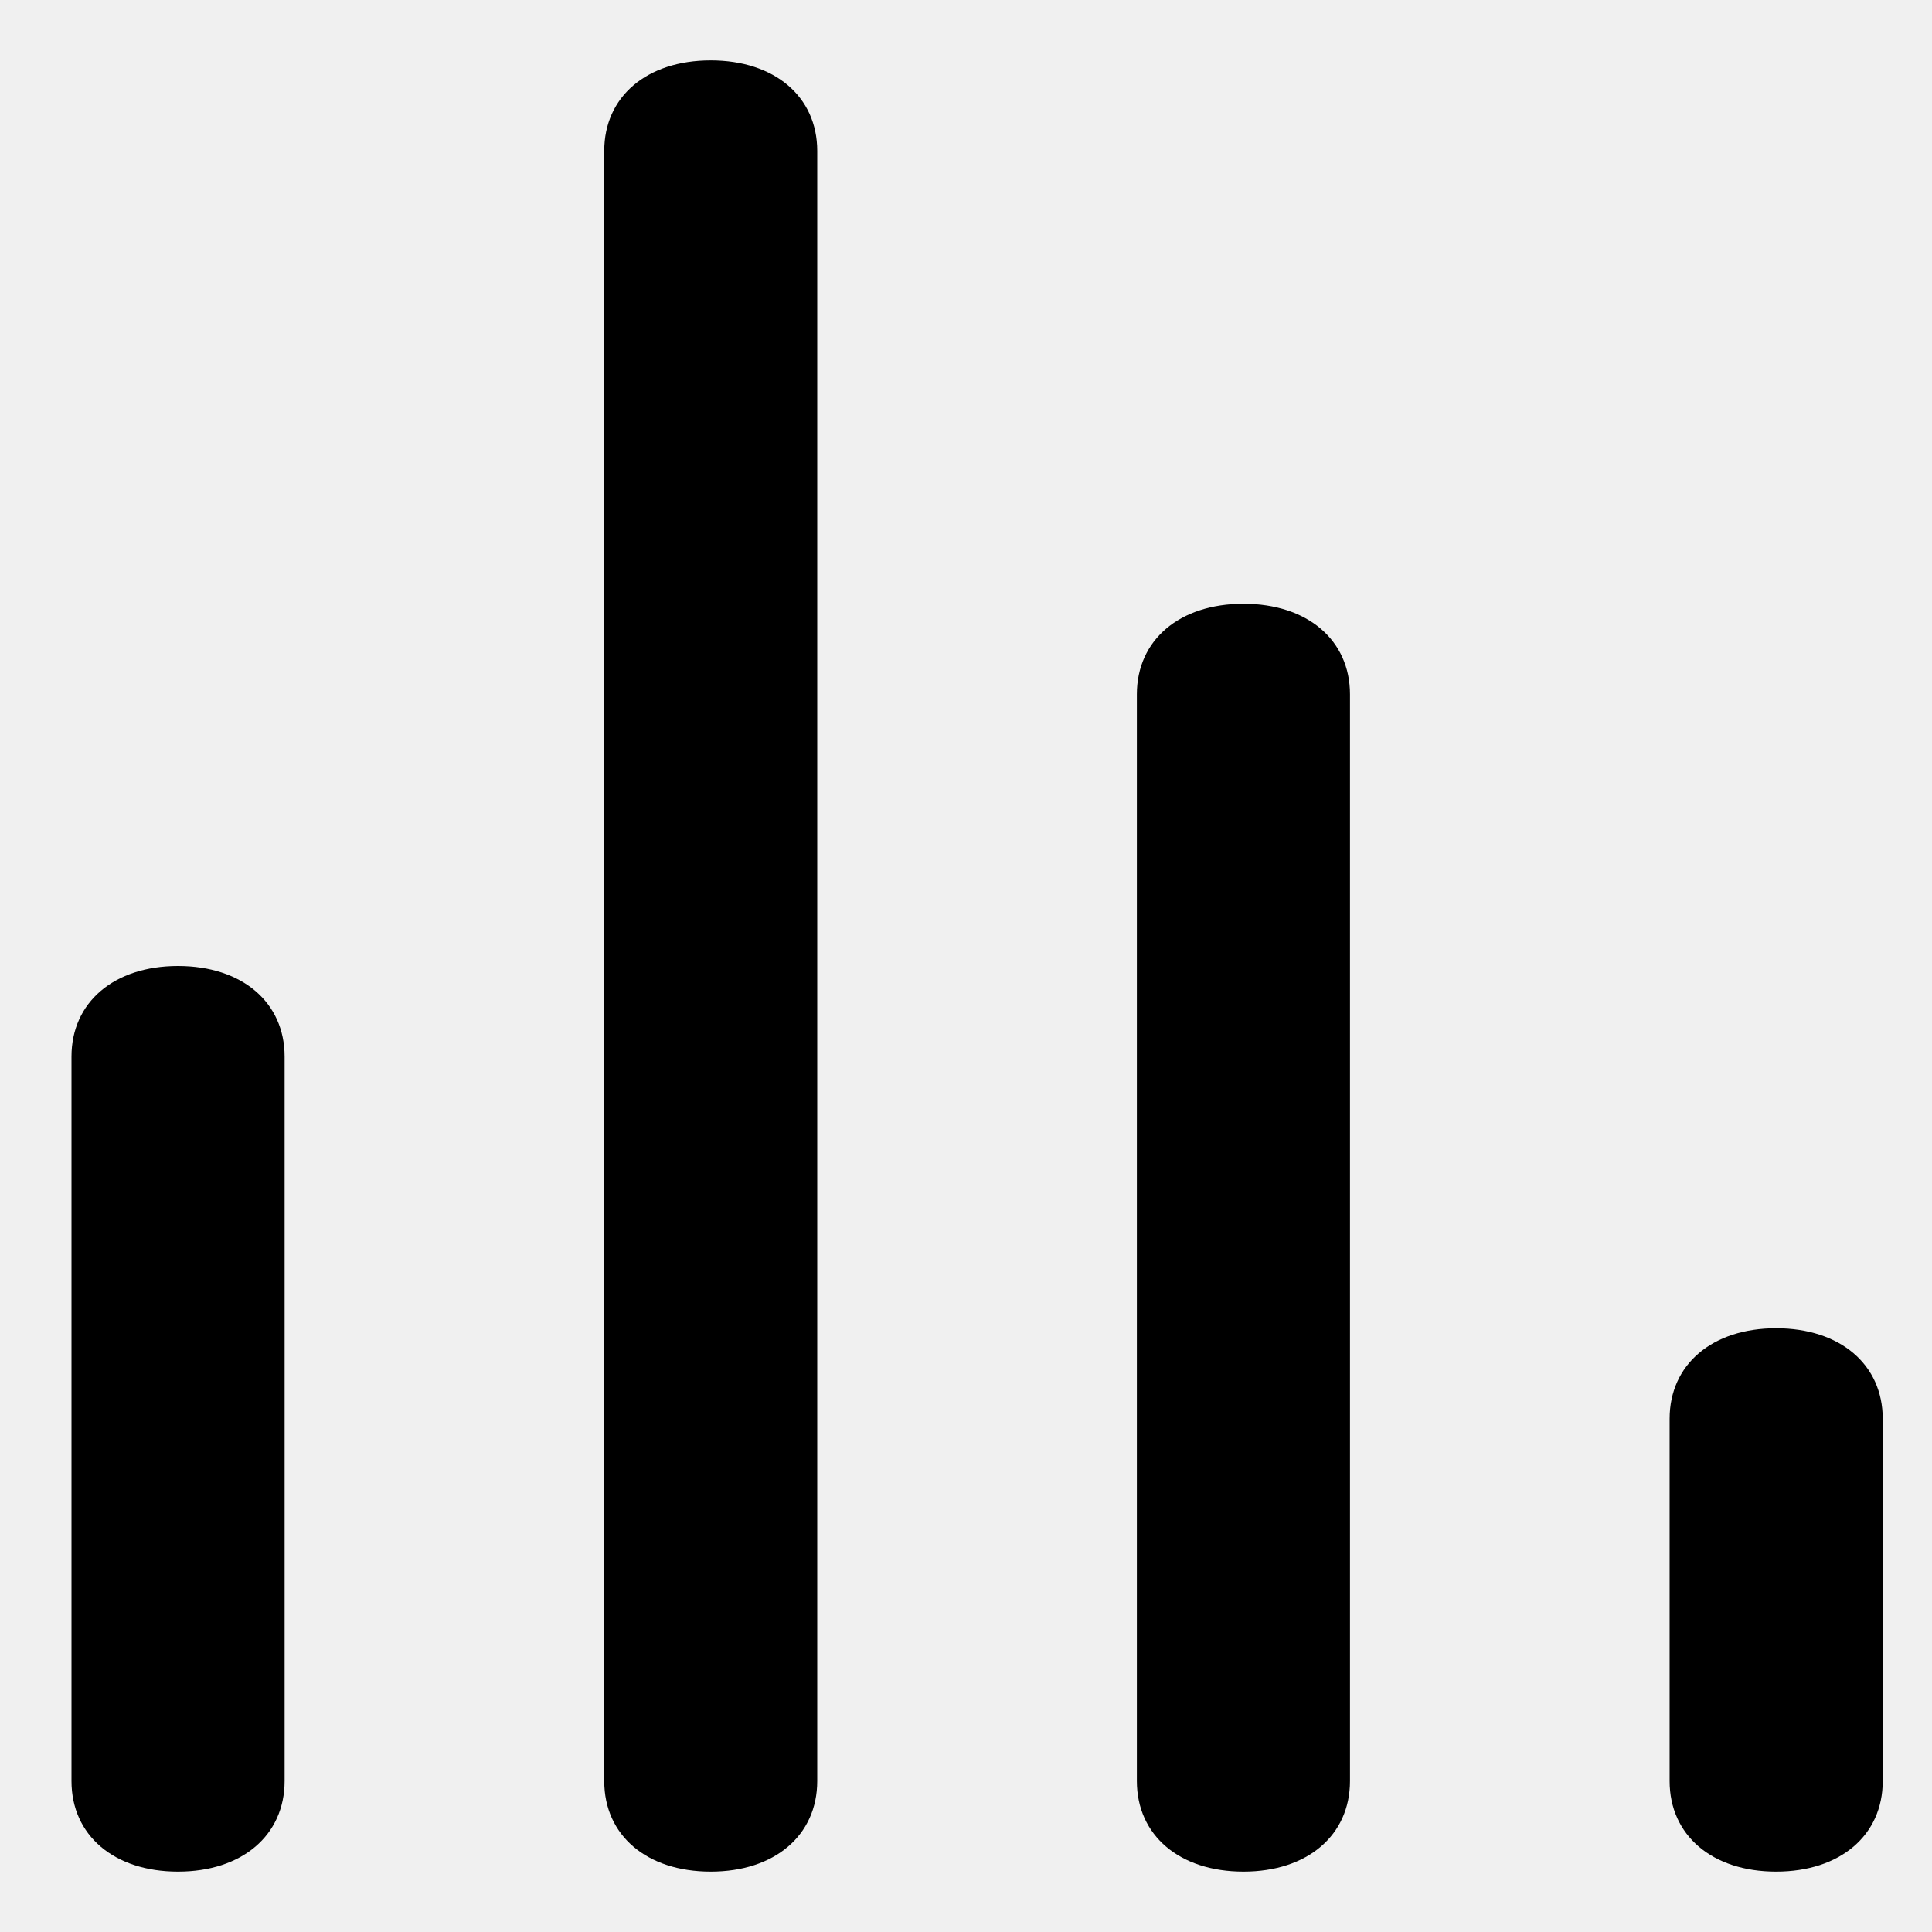
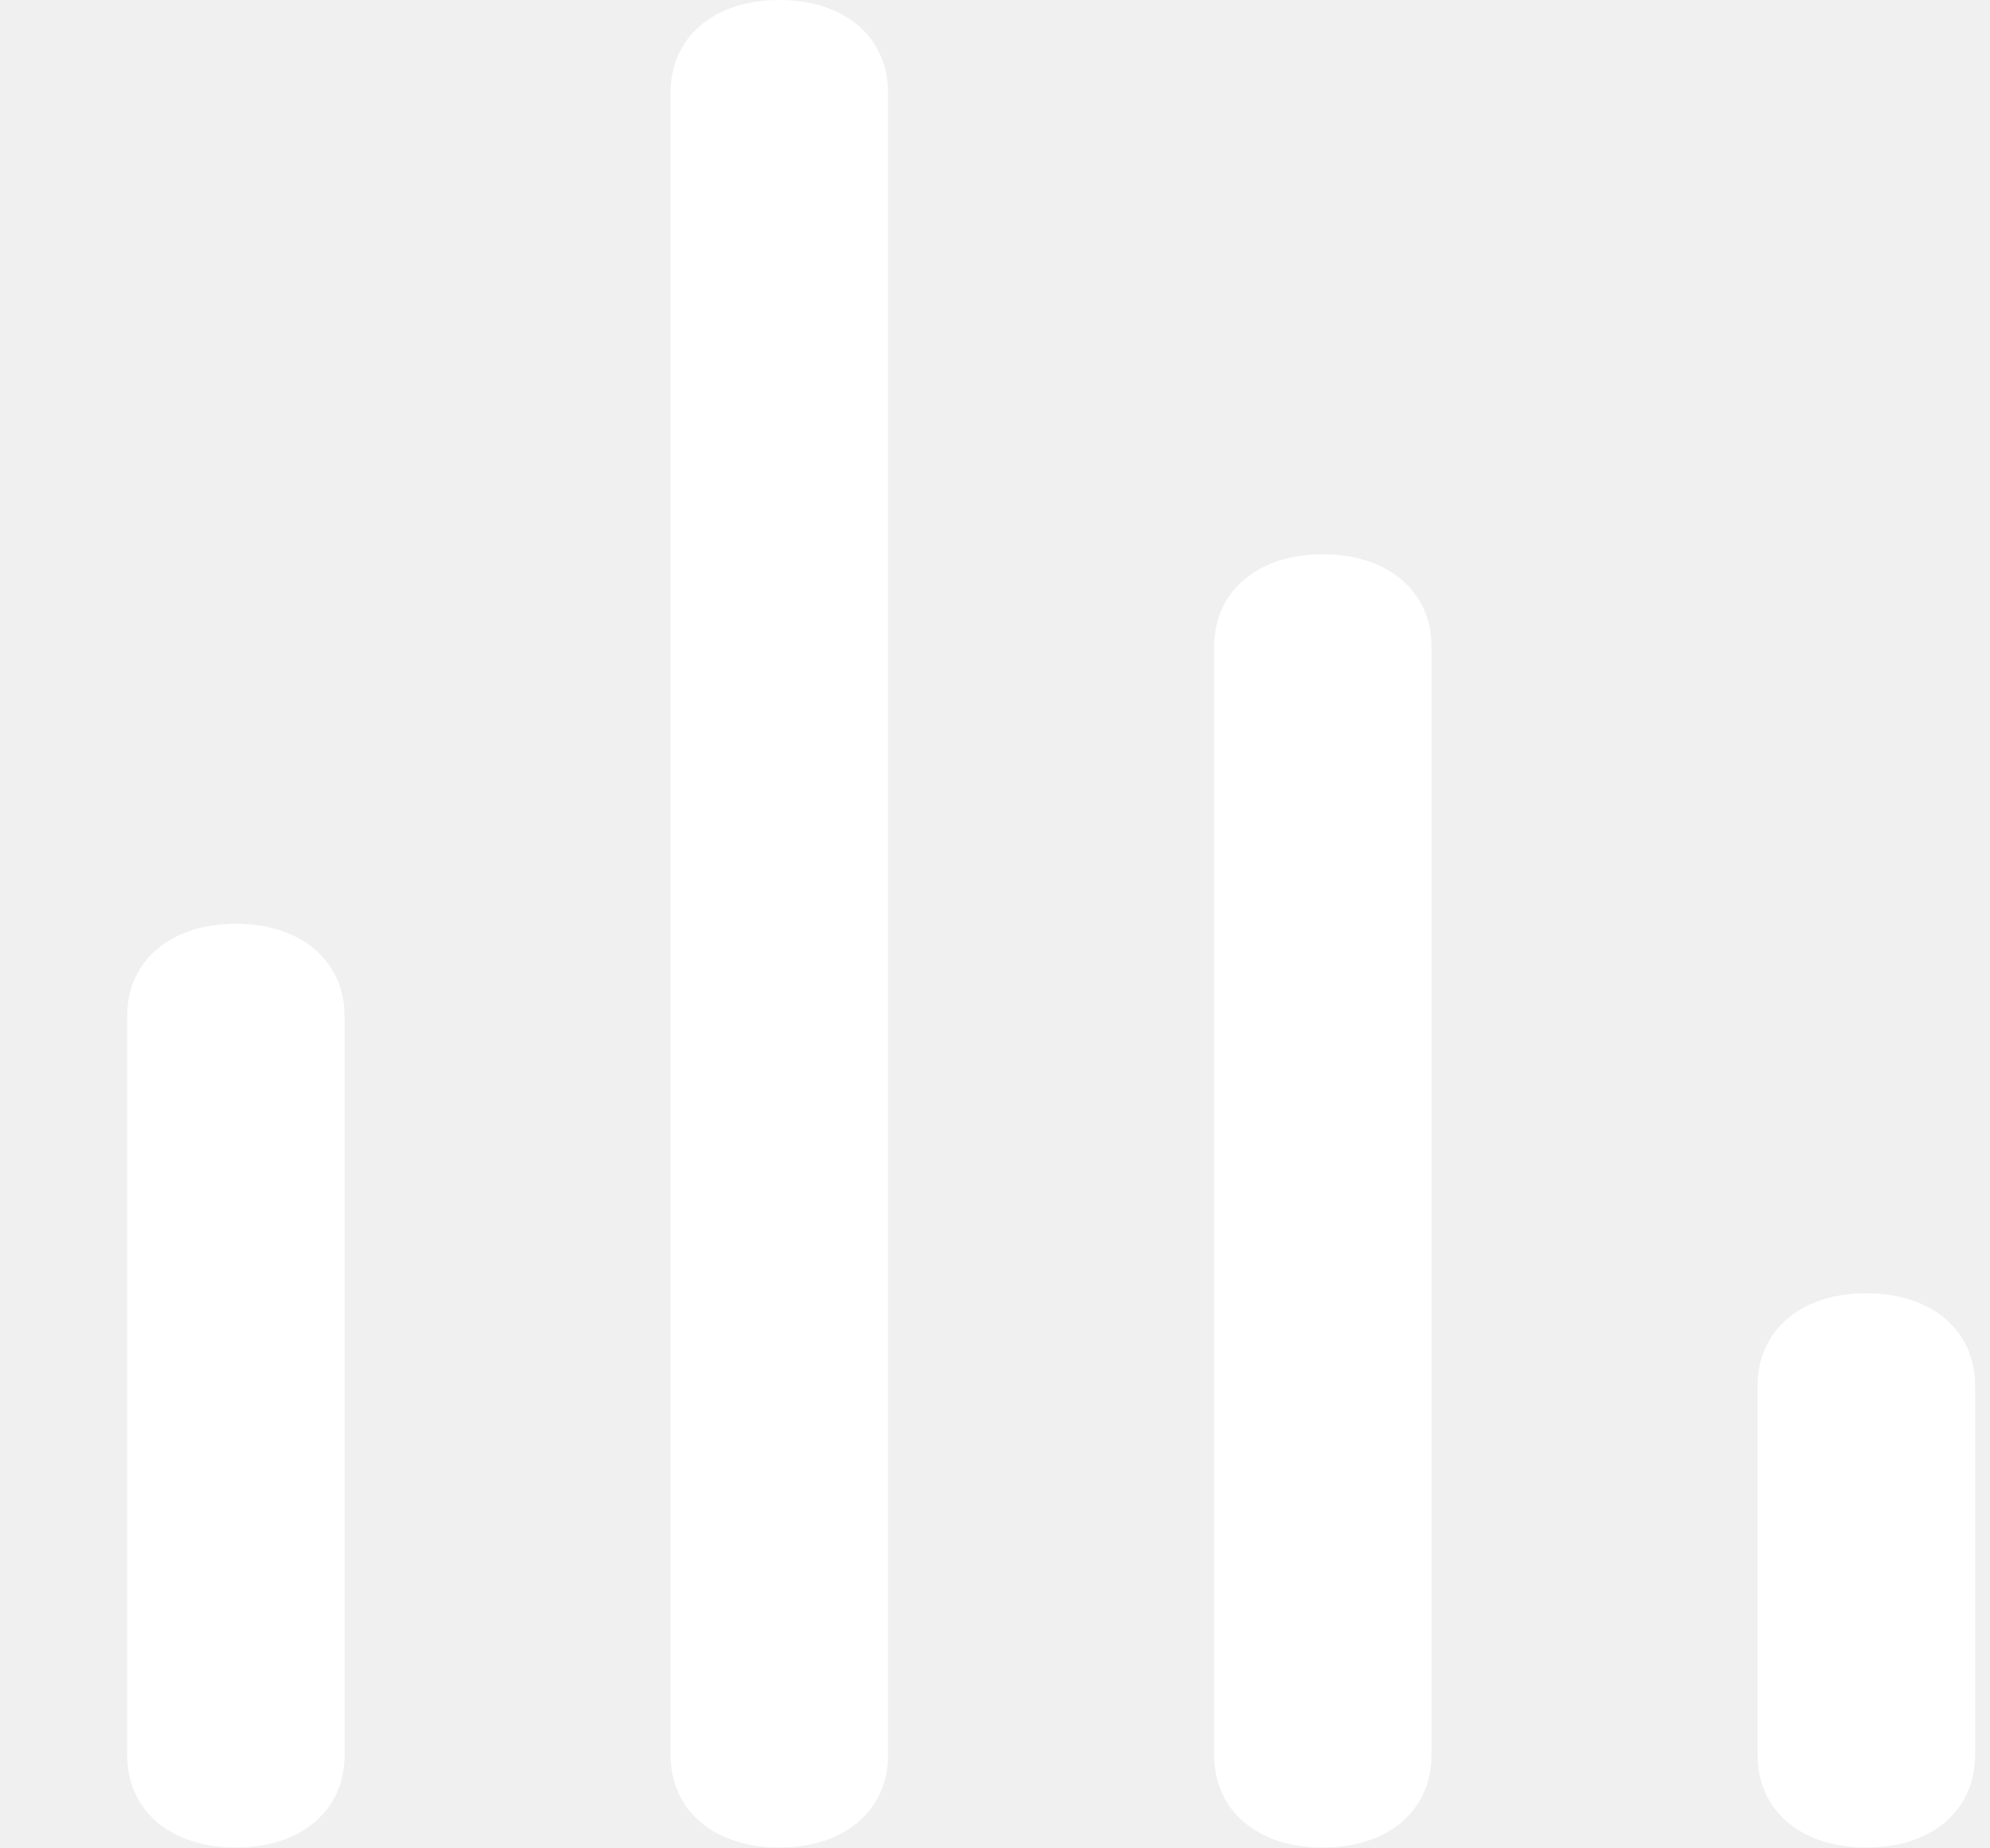
- <svg xmlns="http://www.w3.org/2000/svg" width="16" height="16" viewBox="0 0 16 16" fill="none">
-   <path d="M5.886 0.5C5.356 0.5 5.004 0.8 5.004 1.25V14.75C5.004 15.2 5.356 15.5 5.886 15.5C6.415 15.5 6.768 15.2 6.768 14.75V1.25C6.768 0.8 6.415 0.5 5.886 0.5ZM1.474 8C0.945 8 0.592 8.3 0.592 8.75V14.75C0.592 15.2 0.945 15.5 1.474 15.5C2.004 15.5 2.357 15.2 2.357 14.75V8.75C2.357 8.3 2.004 8 1.474 8ZM10.298 5C9.768 5 9.415 5.3 9.415 5.75V14.75C9.415 15.2 9.768 15.5 10.298 15.5C10.827 15.5 11.18 15.2 11.18 14.75V5.75C11.18 5.3 10.827 5 10.298 5ZM14.709 11C14.18 11 13.827 11.3 13.827 11.75V14.75C13.827 15.2 14.18 15.5 14.709 15.5C15.239 15.5 15.592 15.2 15.592 14.75V11.75C15.592 11.3 15.239 11 14.709 11Z" fill="black" />
+ <svg xmlns="http://www.w3.org/2000/svg" width="14" height="13" viewBox="0 0 14 13" fill="none">
+   <path d="M5.483 0C5.024 0 4.718 0.26 4.718 0.65V12.35C4.718 12.74 5.024 13 5.483 13C5.942 13 6.247 12.74 6.247 12.35V0.65C6.247 0.26 5.942 0 5.483 0ZM1.659 6.5C1.2 6.5 0.895 6.76 0.895 7.15V12.35C0.895 12.74 1.2 13 1.659 13C2.118 13 2.424 12.74 2.424 12.35V7.15C2.424 6.76 2.118 6.5 1.659 6.5ZM9.306 3.9C8.847 3.9 8.542 4.16 8.542 4.55V12.35C8.542 12.74 8.847 13 9.306 13C9.765 13 10.071 12.74 10.071 12.35V4.55C10.071 4.16 9.765 3.9 9.306 3.9ZM13.13 9.1C12.671 9.1 12.365 9.36 12.365 9.75V12.35C12.365 12.74 12.671 13 13.13 13C13.589 13 13.895 12.74 13.895 12.35V9.75C13.895 9.36 13.589 9.1 13.13 9.1Z" fill="white" />
</svg>
